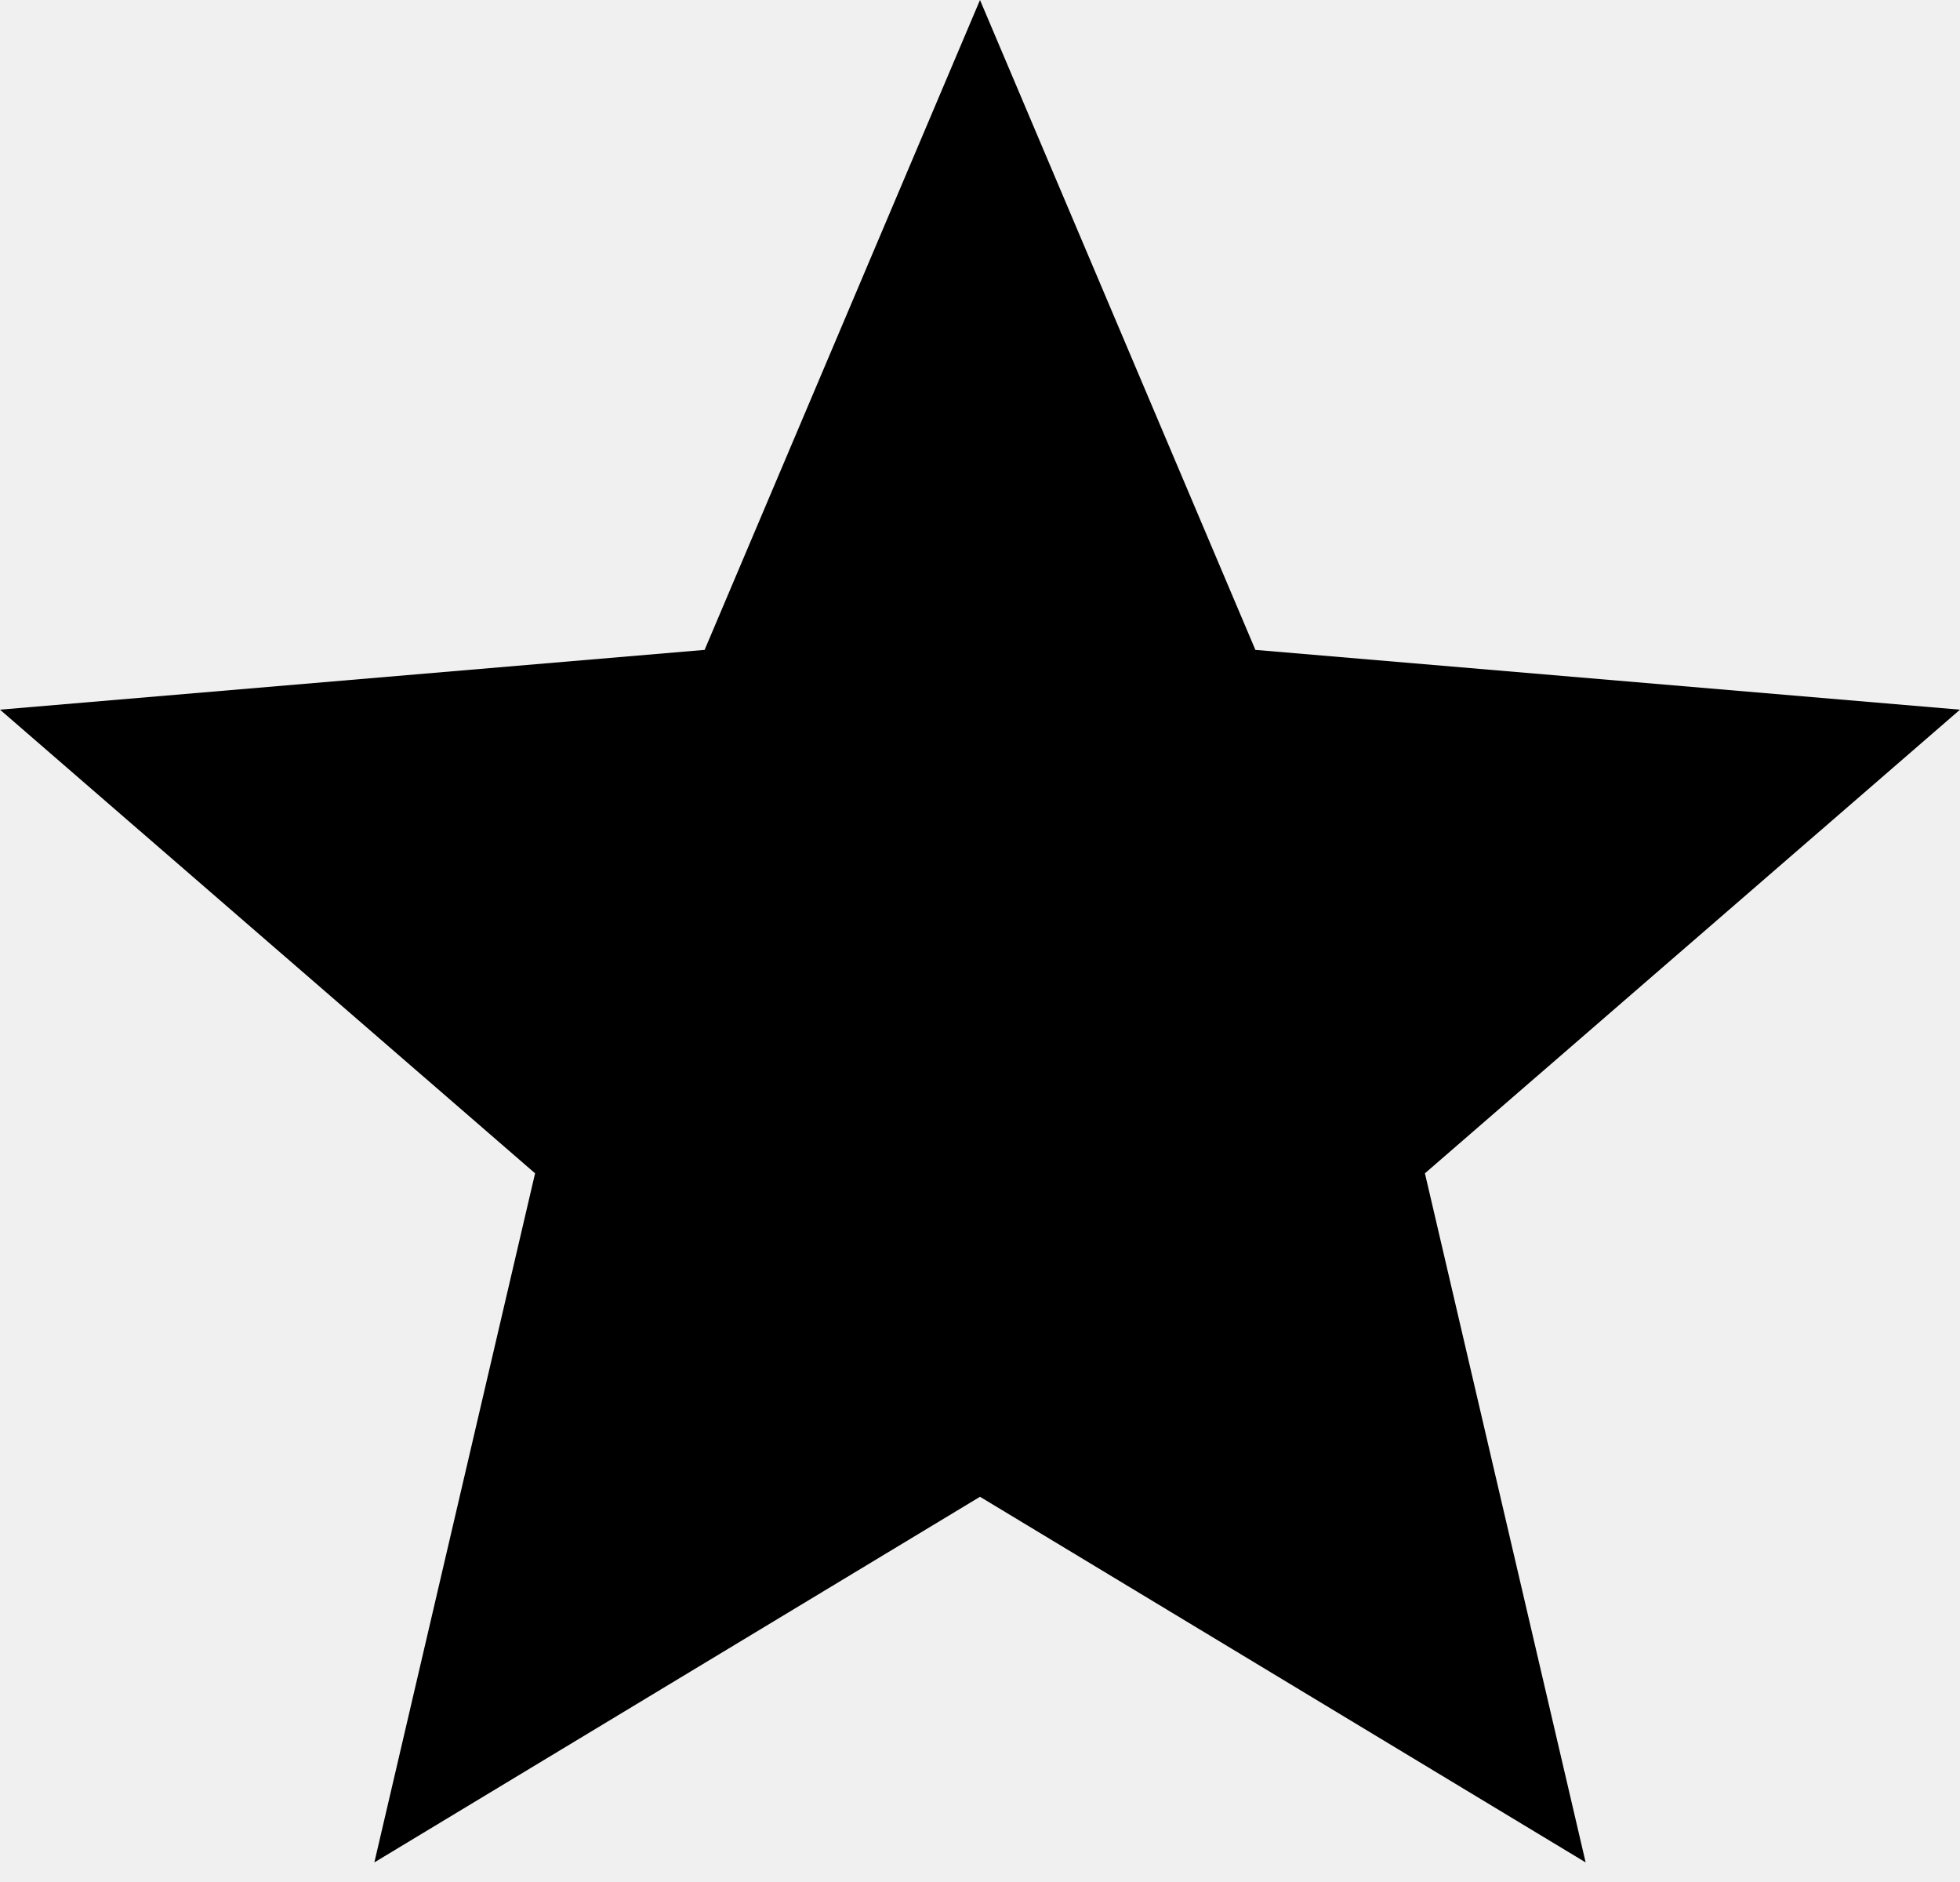
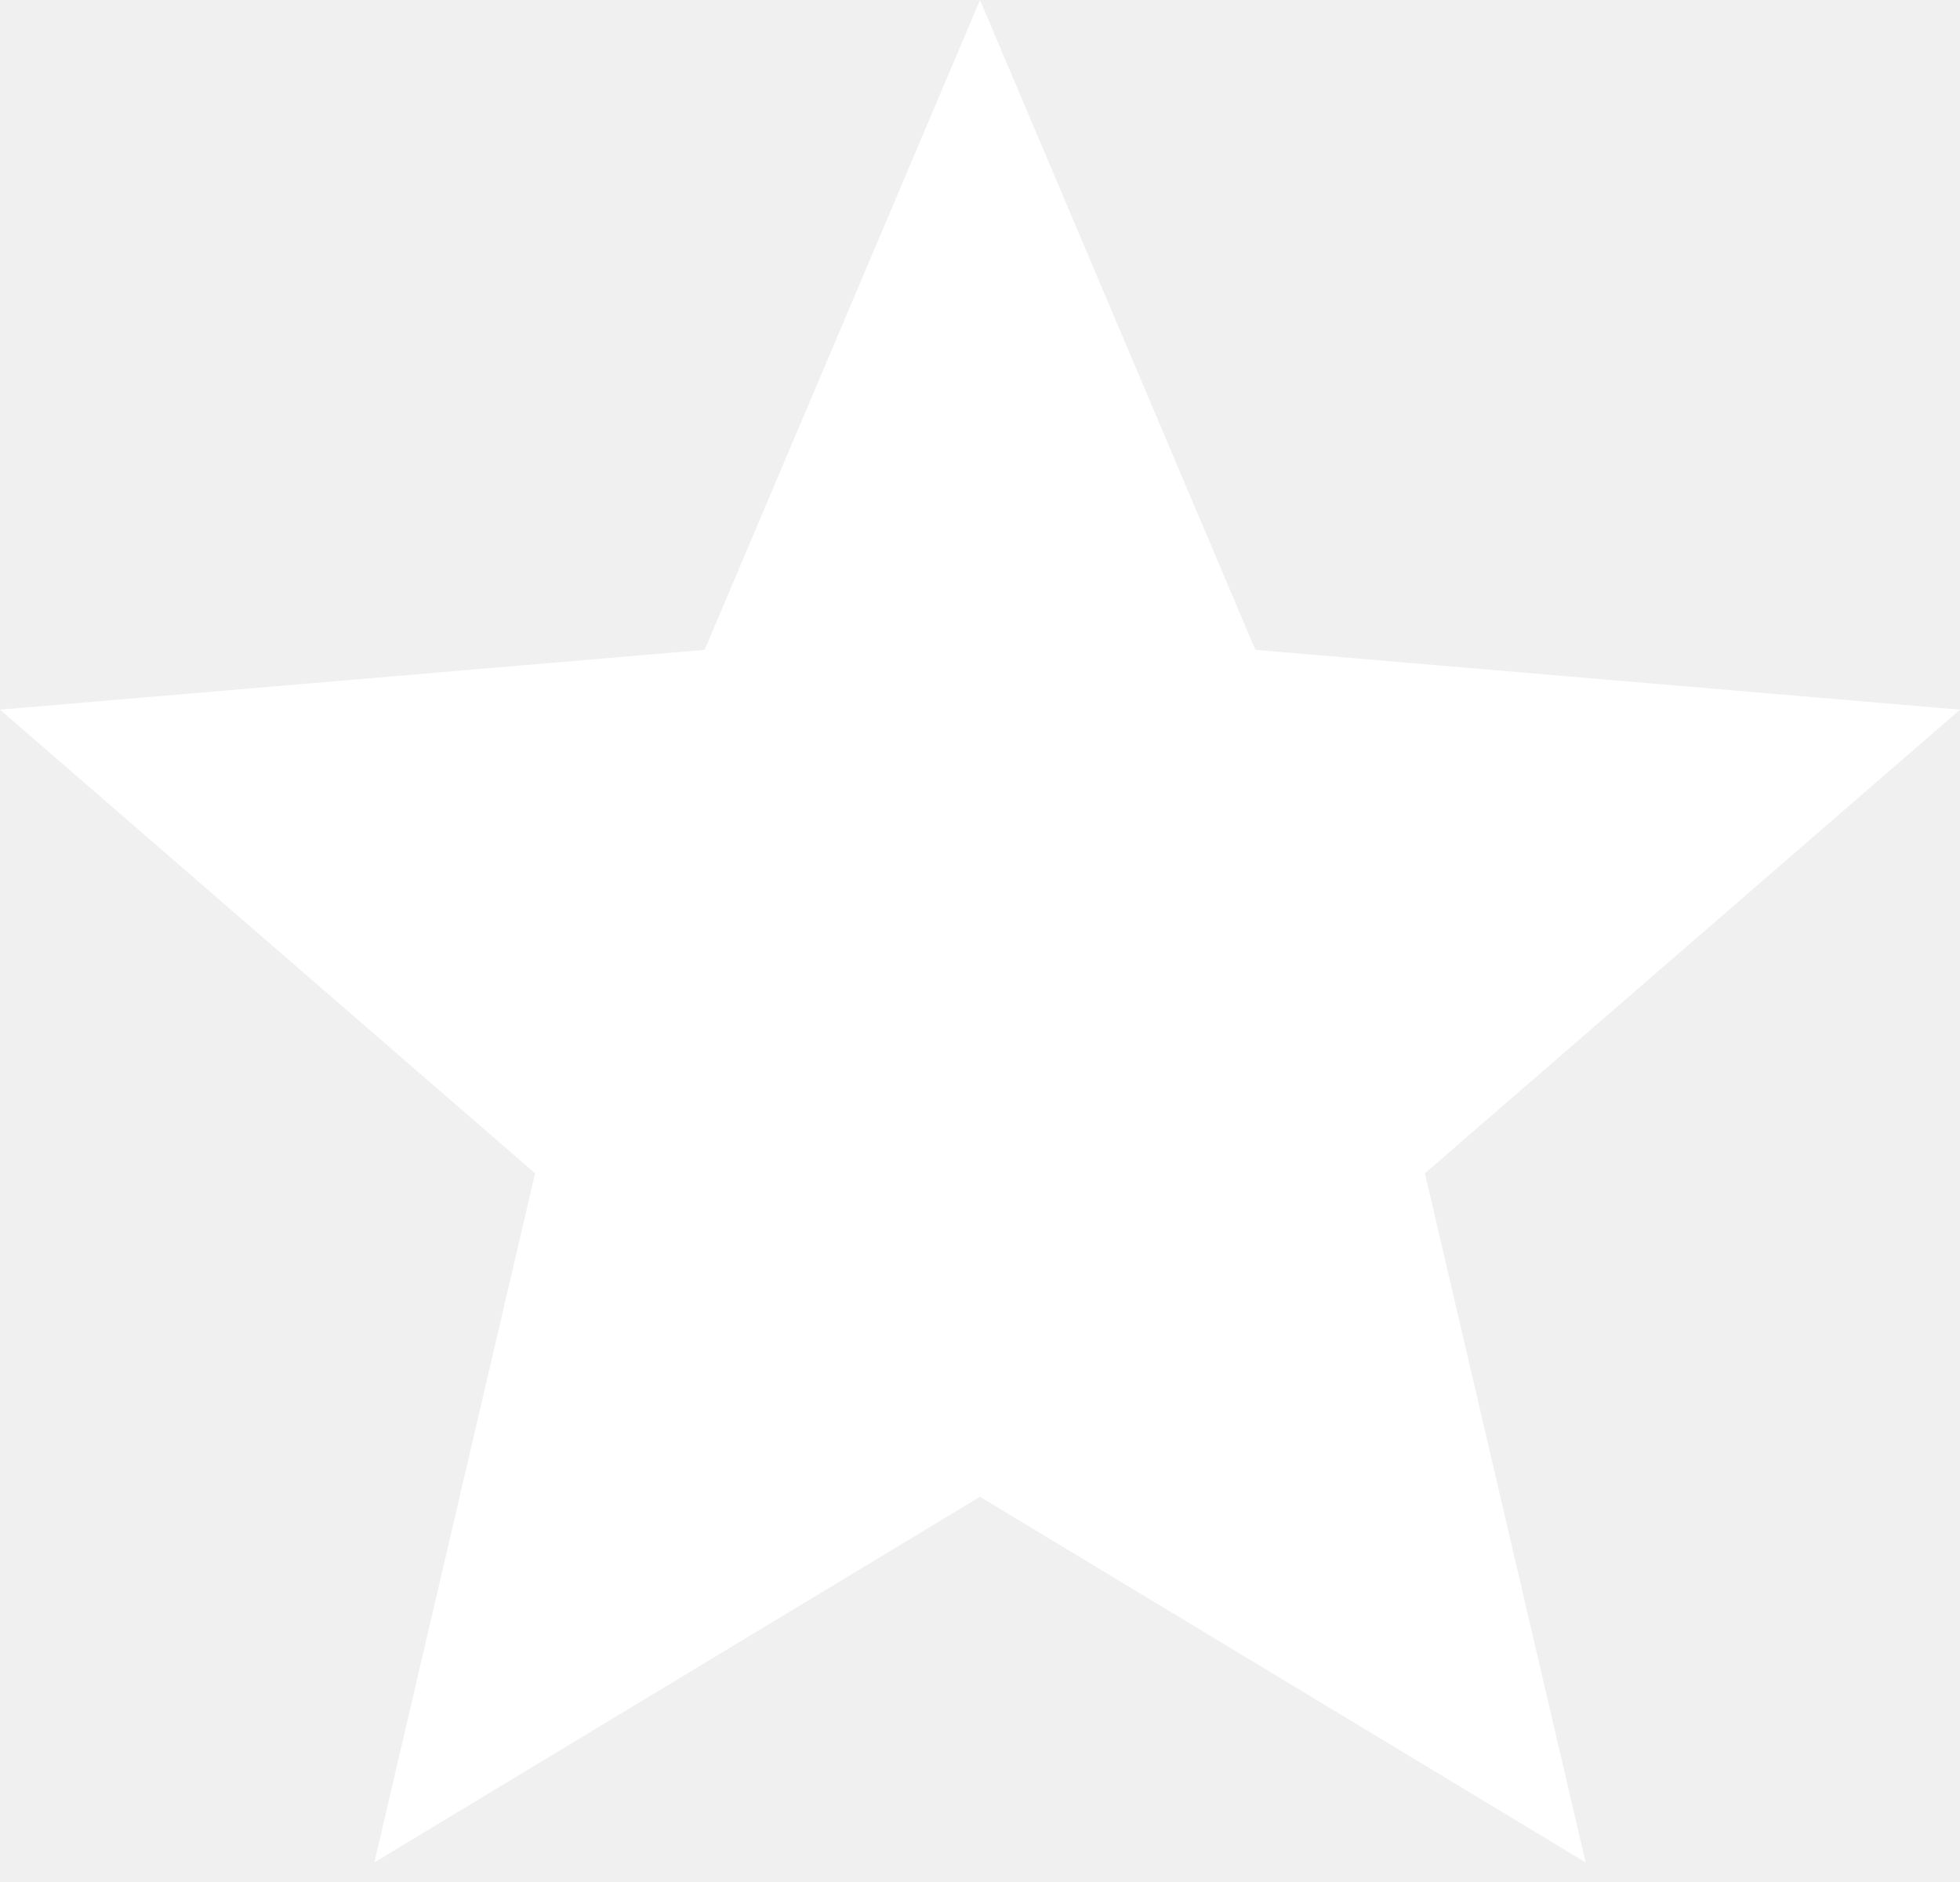
<svg xmlns="http://www.w3.org/2000/svg" width="50" height="48" viewBox="0 0 50 48" fill="none">
-   <path d="M25 38.175L40.45 47.5L36.35 29.925L50 18.1L32.025 16.575L25 0L17.975 16.575L0 18.1L13.65 29.925L9.55 47.5L25 38.175Z" fill="black" />
+   <path d="M25 38.175L40.45 47.5L36.35 29.925L50 18.1L32.025 16.575L25 0L17.975 16.575L0 18.1L13.65 29.925L9.55 47.5L25 38.175Z" fill="white" />
</svg>
